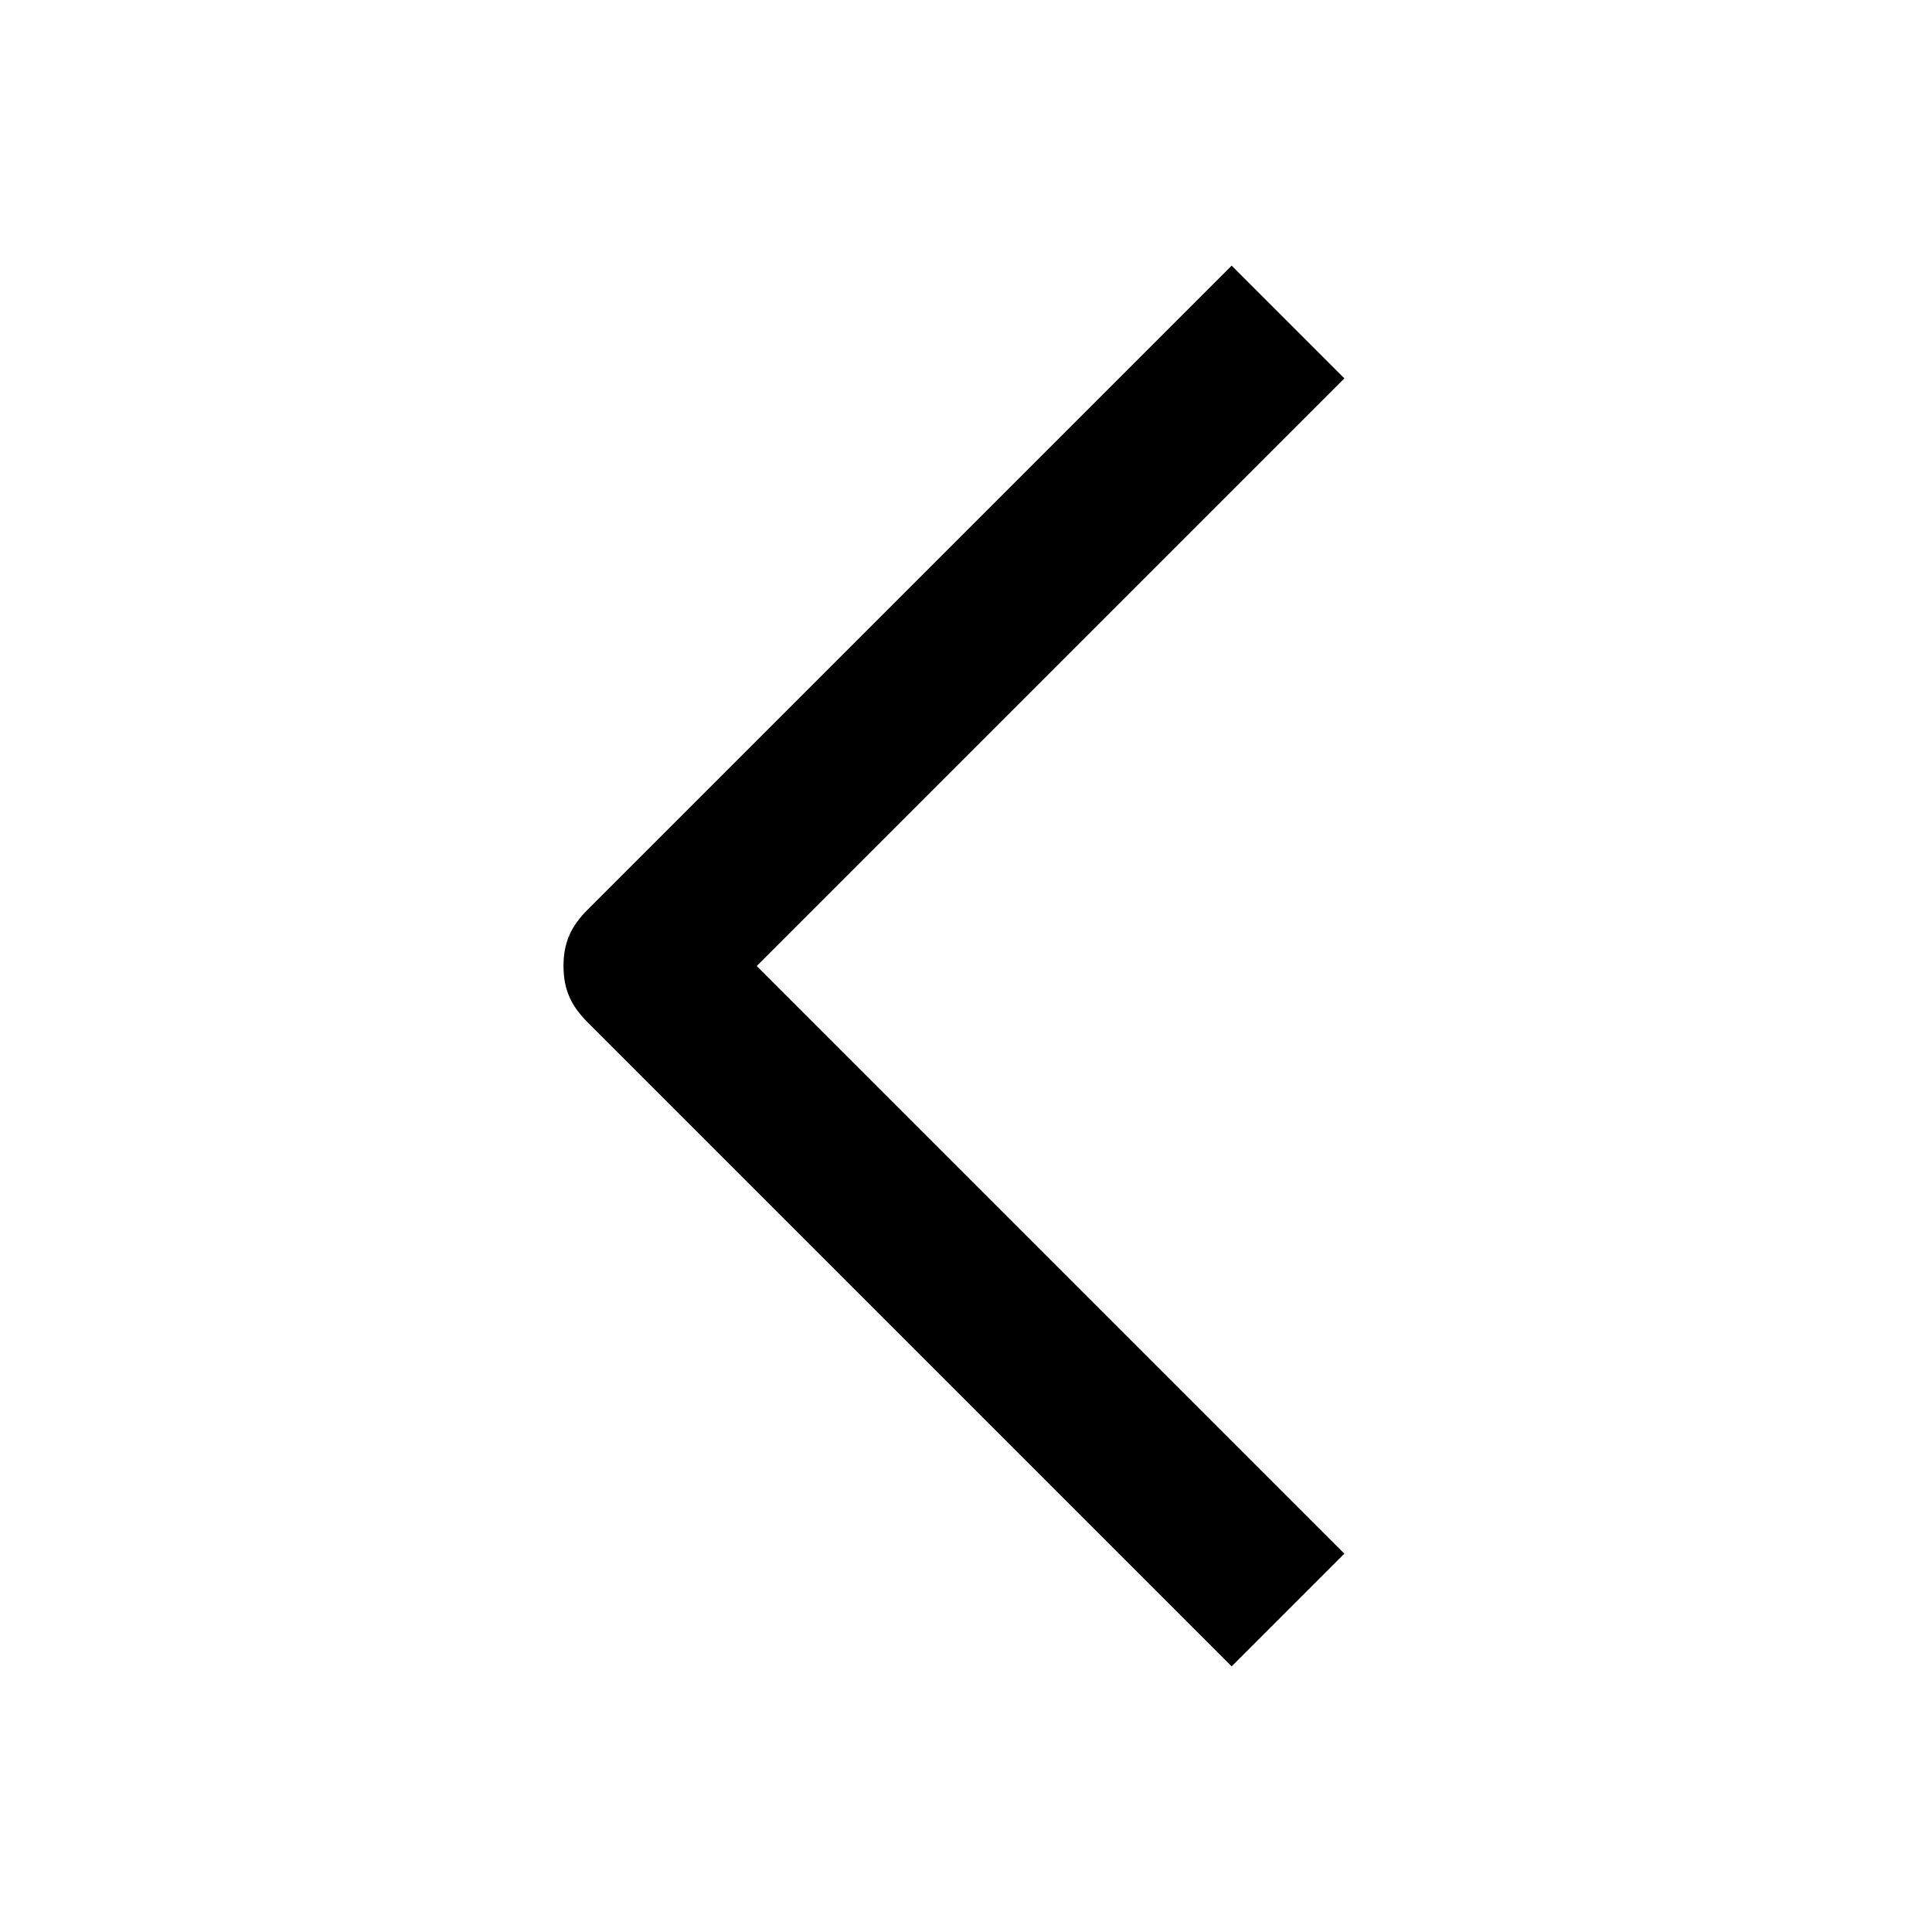
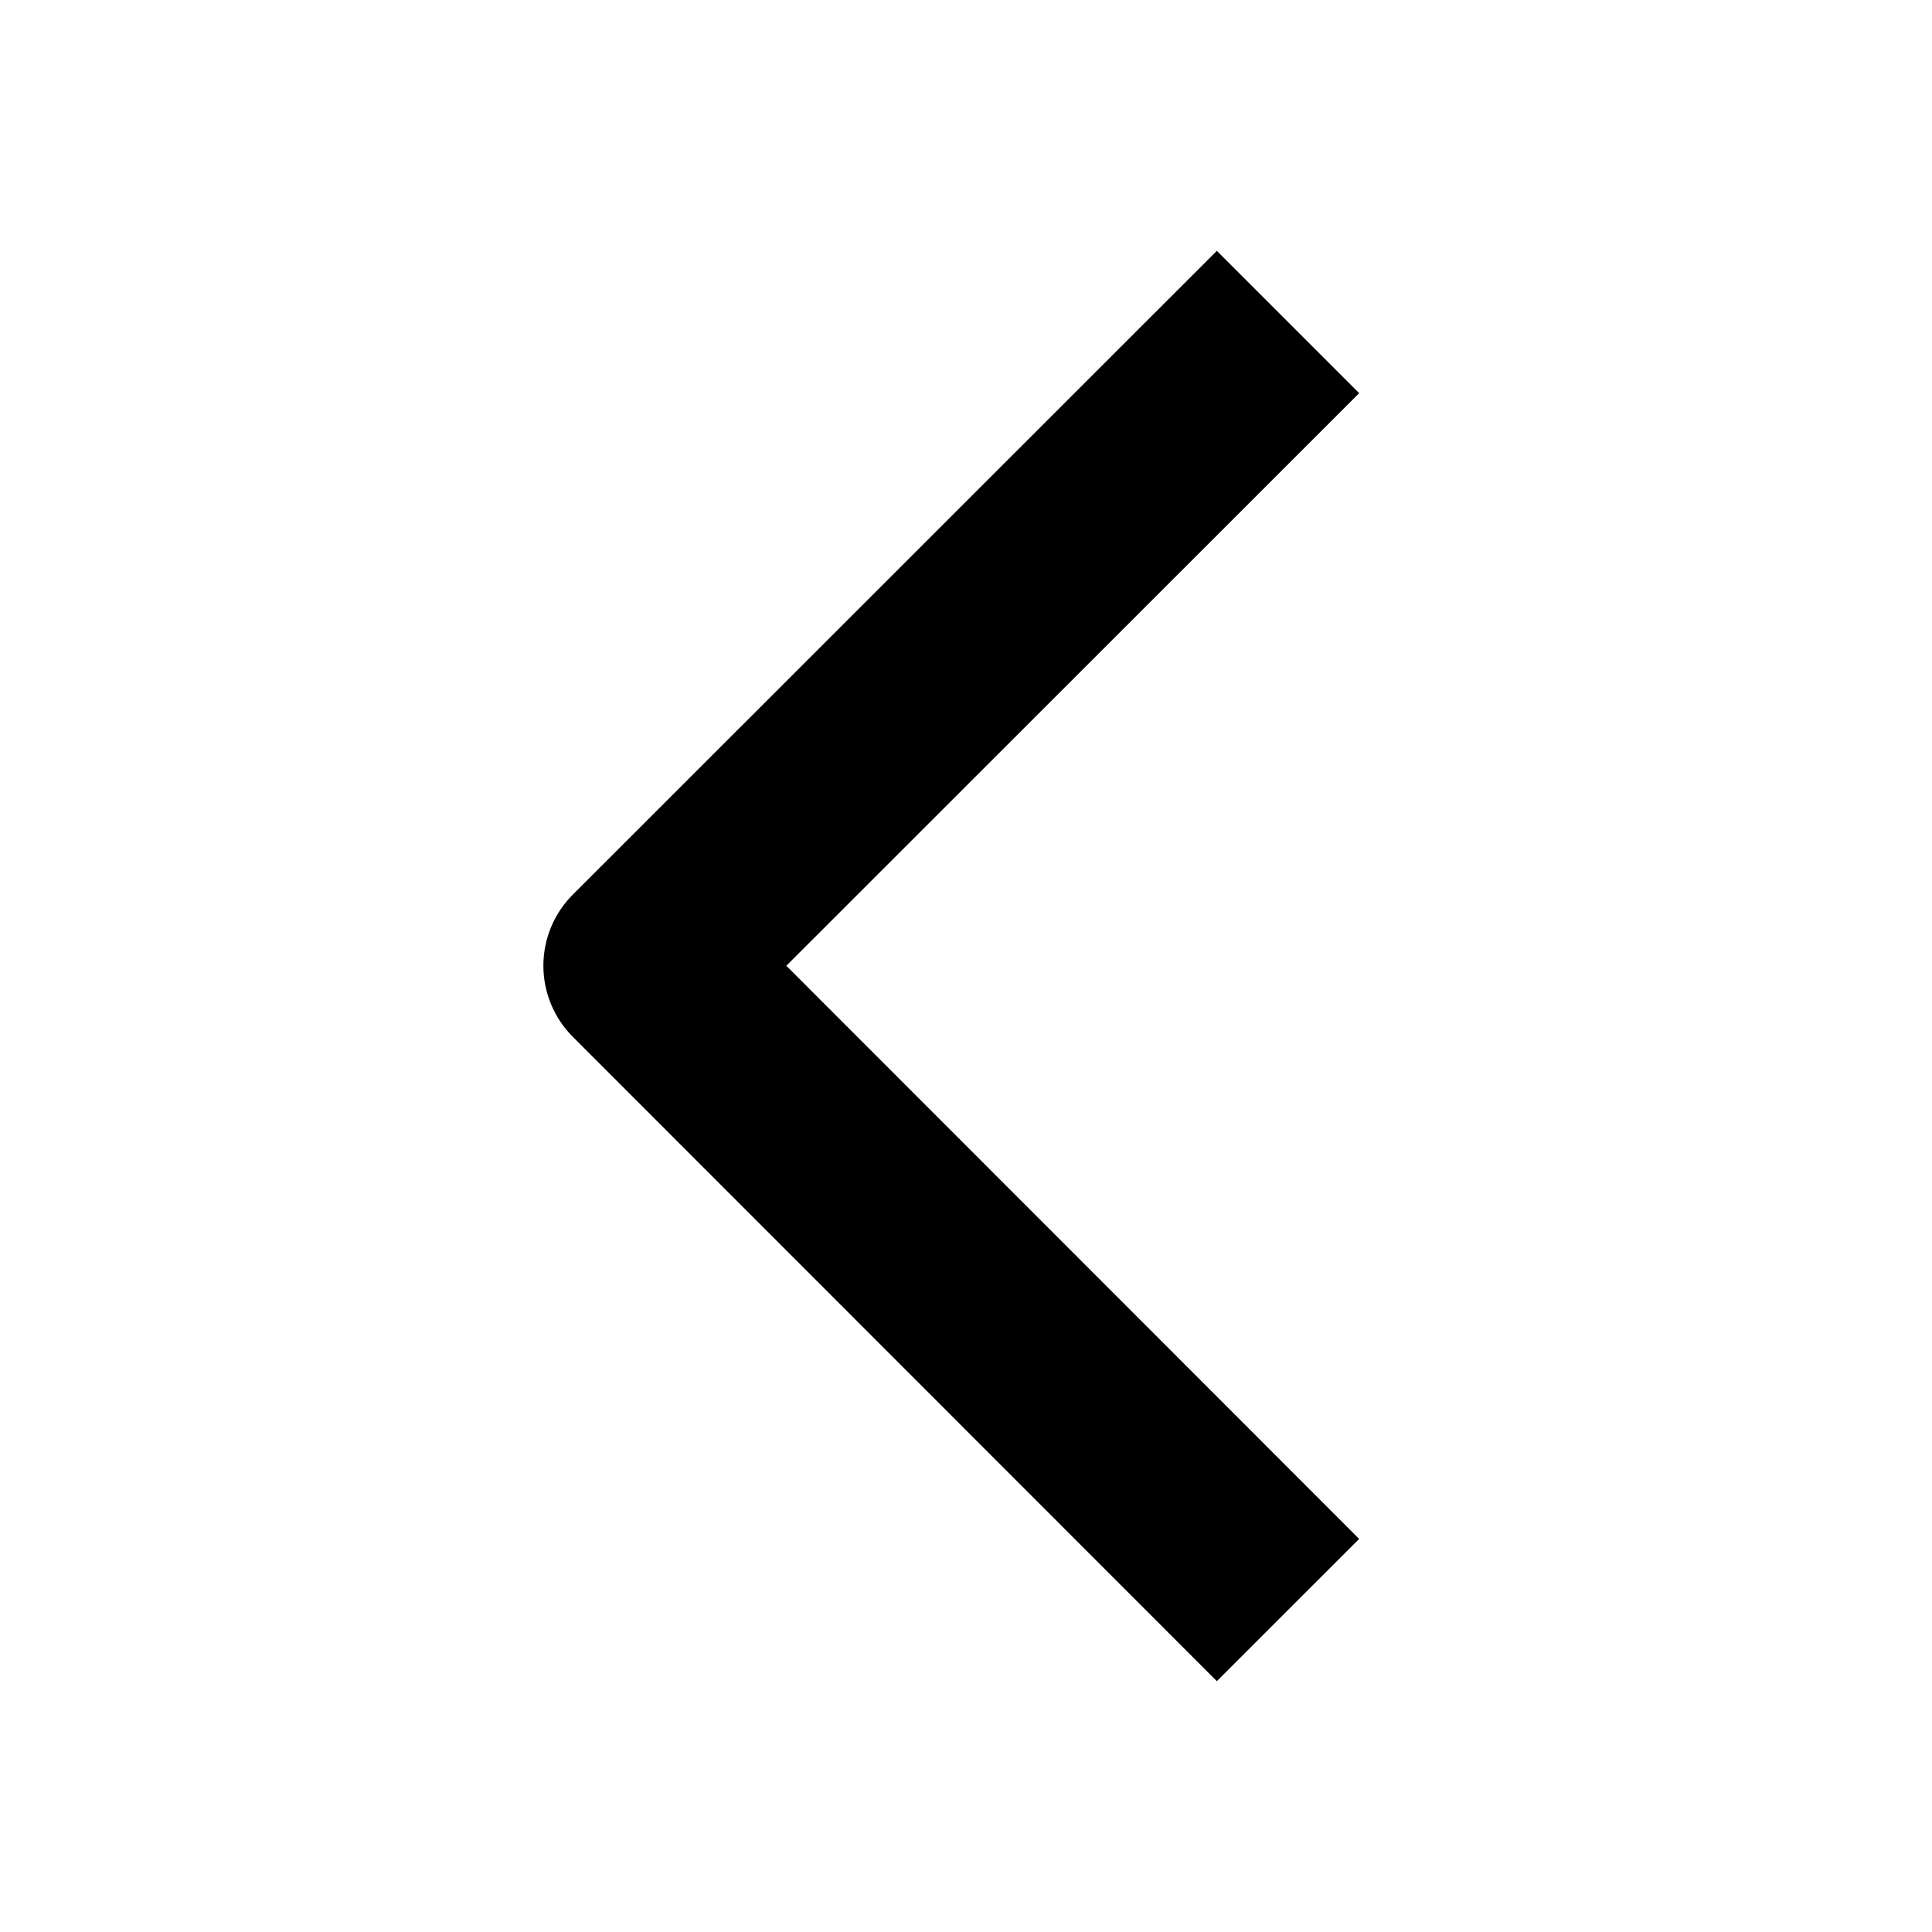
- <svg xmlns="http://www.w3.org/2000/svg" version="1.1" x="0px" y="0px" viewBox="0 0 24 24" style="enable-background:new 0 0 24 24;" xml:space="preserve">
-   <path d="M7.3,11.3l8-8l1.4,1.4L9.4,12l7.3,7.3l-1.4,1.4l-8-8C7.1,12.5,7,12.3,7,12C7,11.7,7.1,11.5,7.3,11.3L7.3,11.3z" />
+ <svg xmlns="http://www.w3.org/2000/svg" width="24" height="24" viewBox="0 0 24 24">
+   <path d="M7.116 11.113l8-7.997 1.768 1.768-7.116 7.113 7.116 7.12-1.768 1.767-8-8.004c-.234-.234-.366-.552-.366-.884 0-.331.132-.65.366-.883z" />
</svg>
